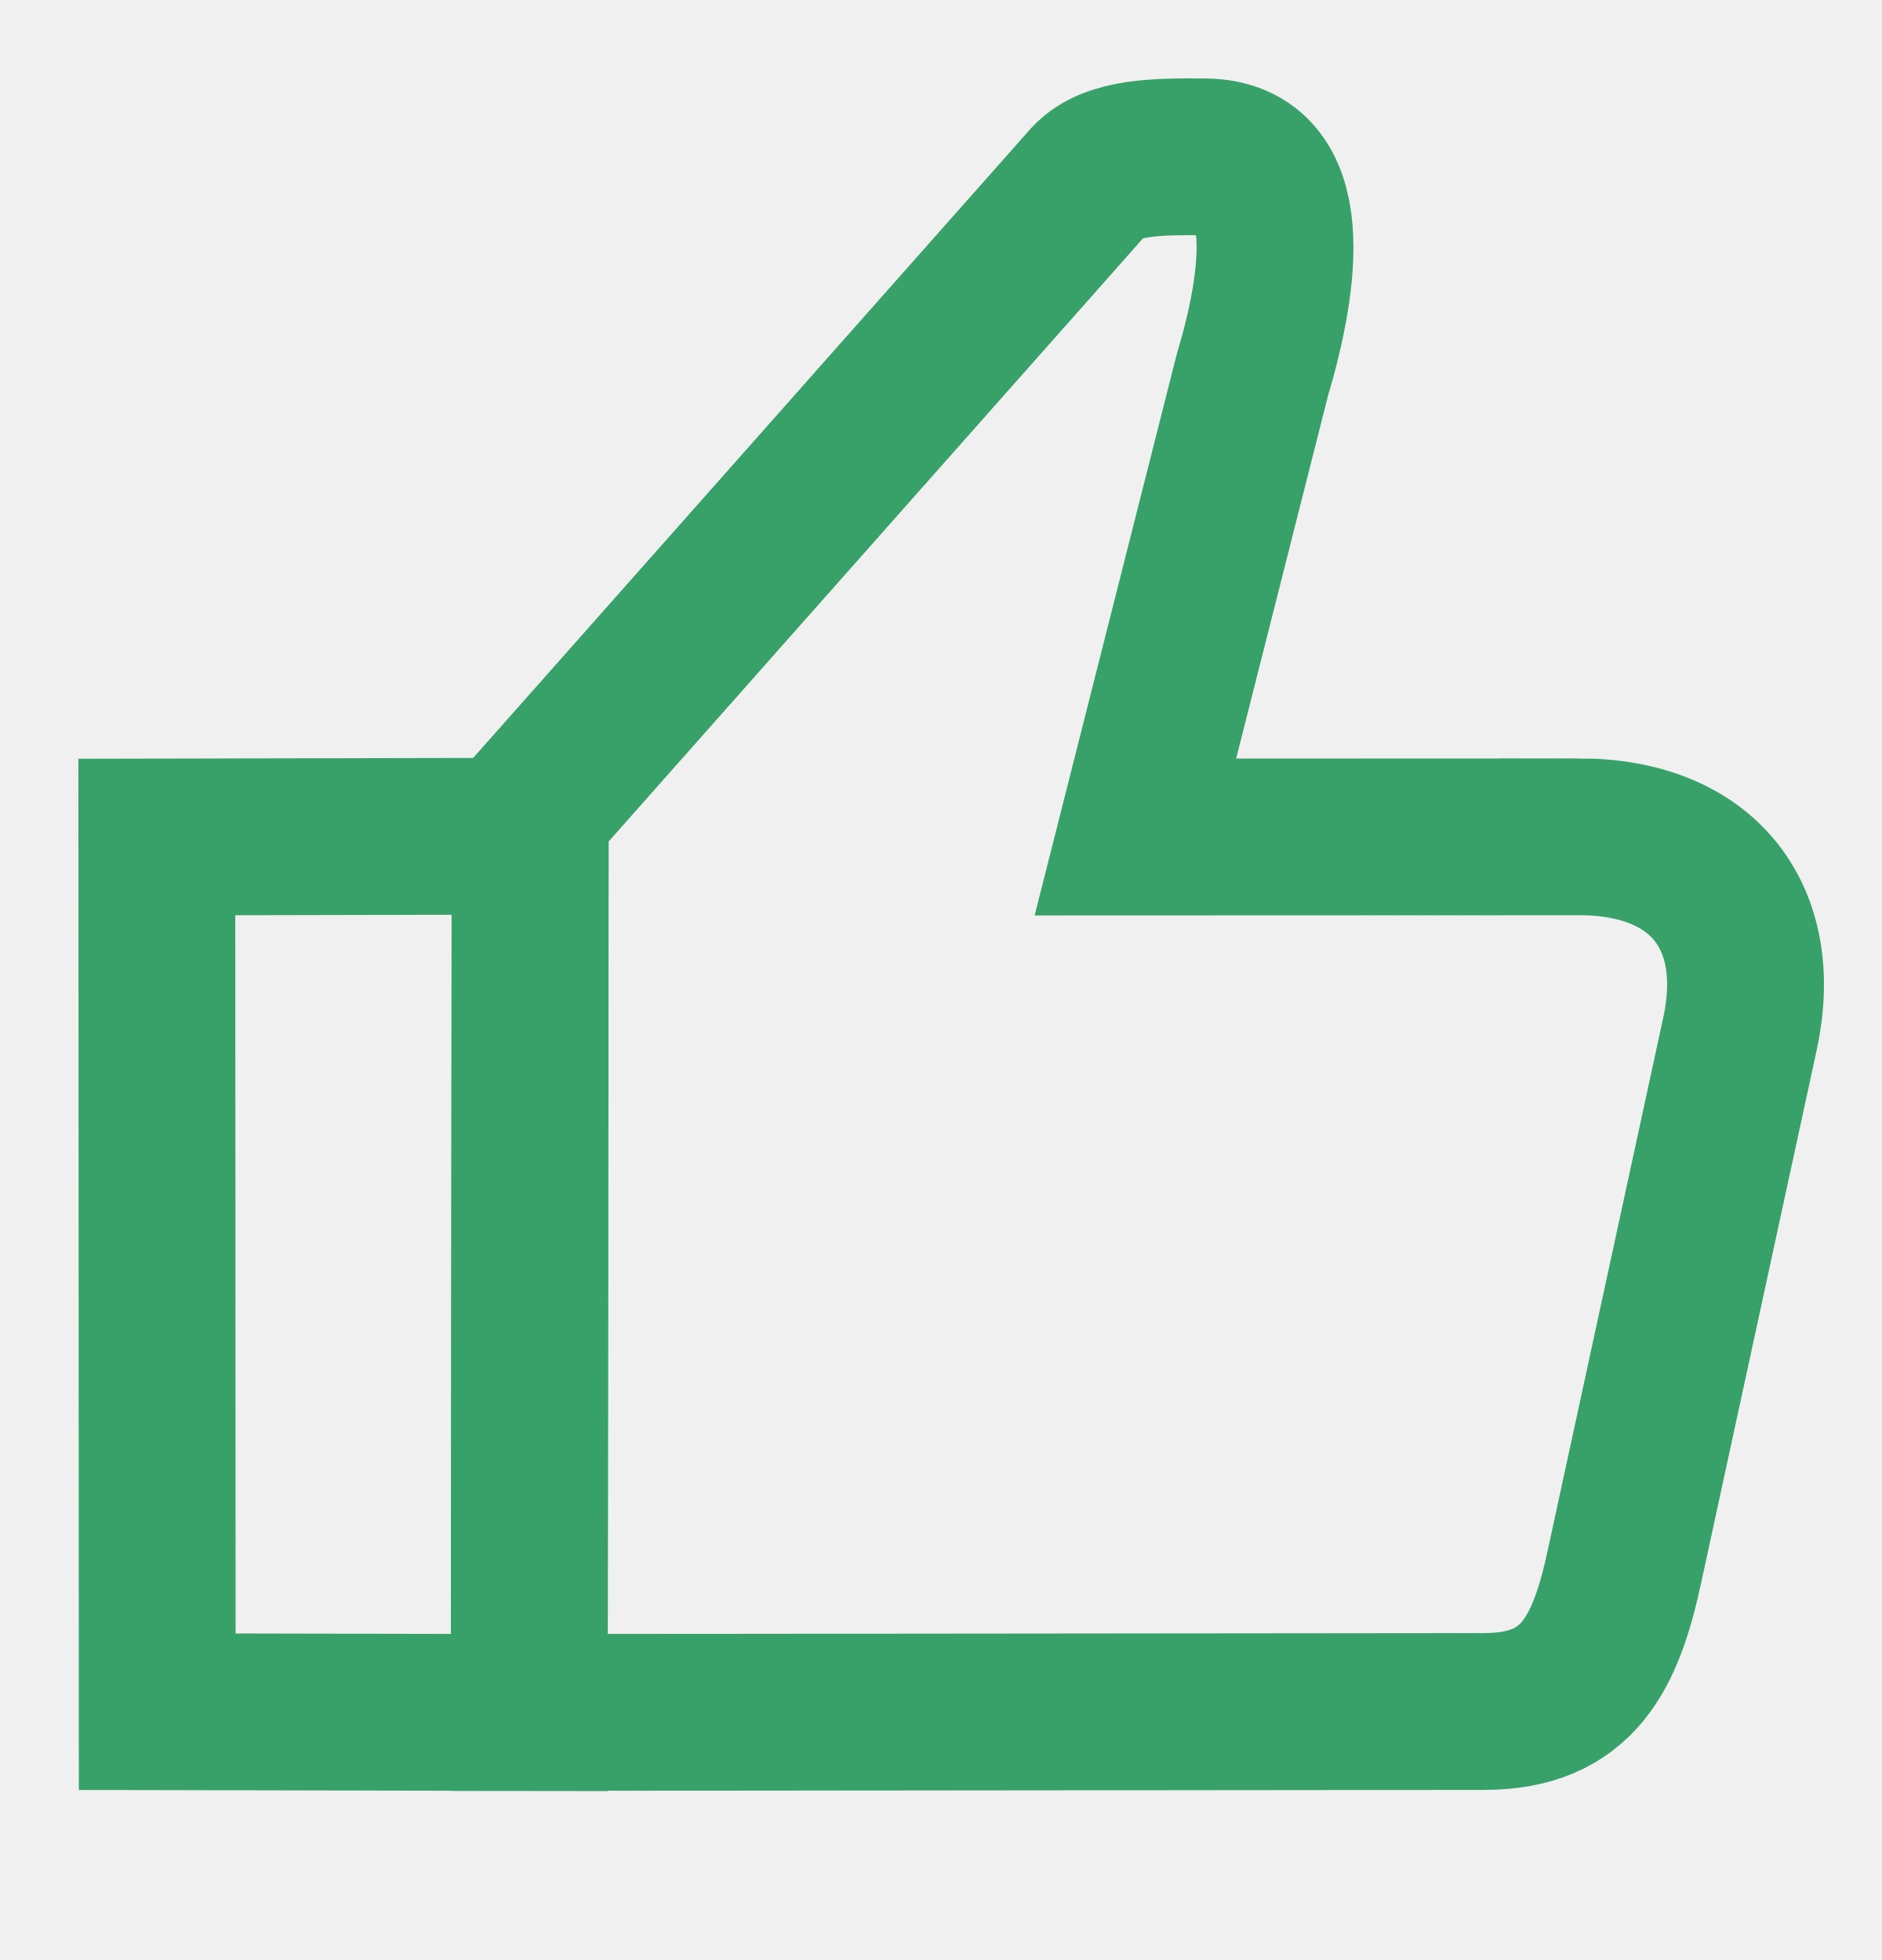
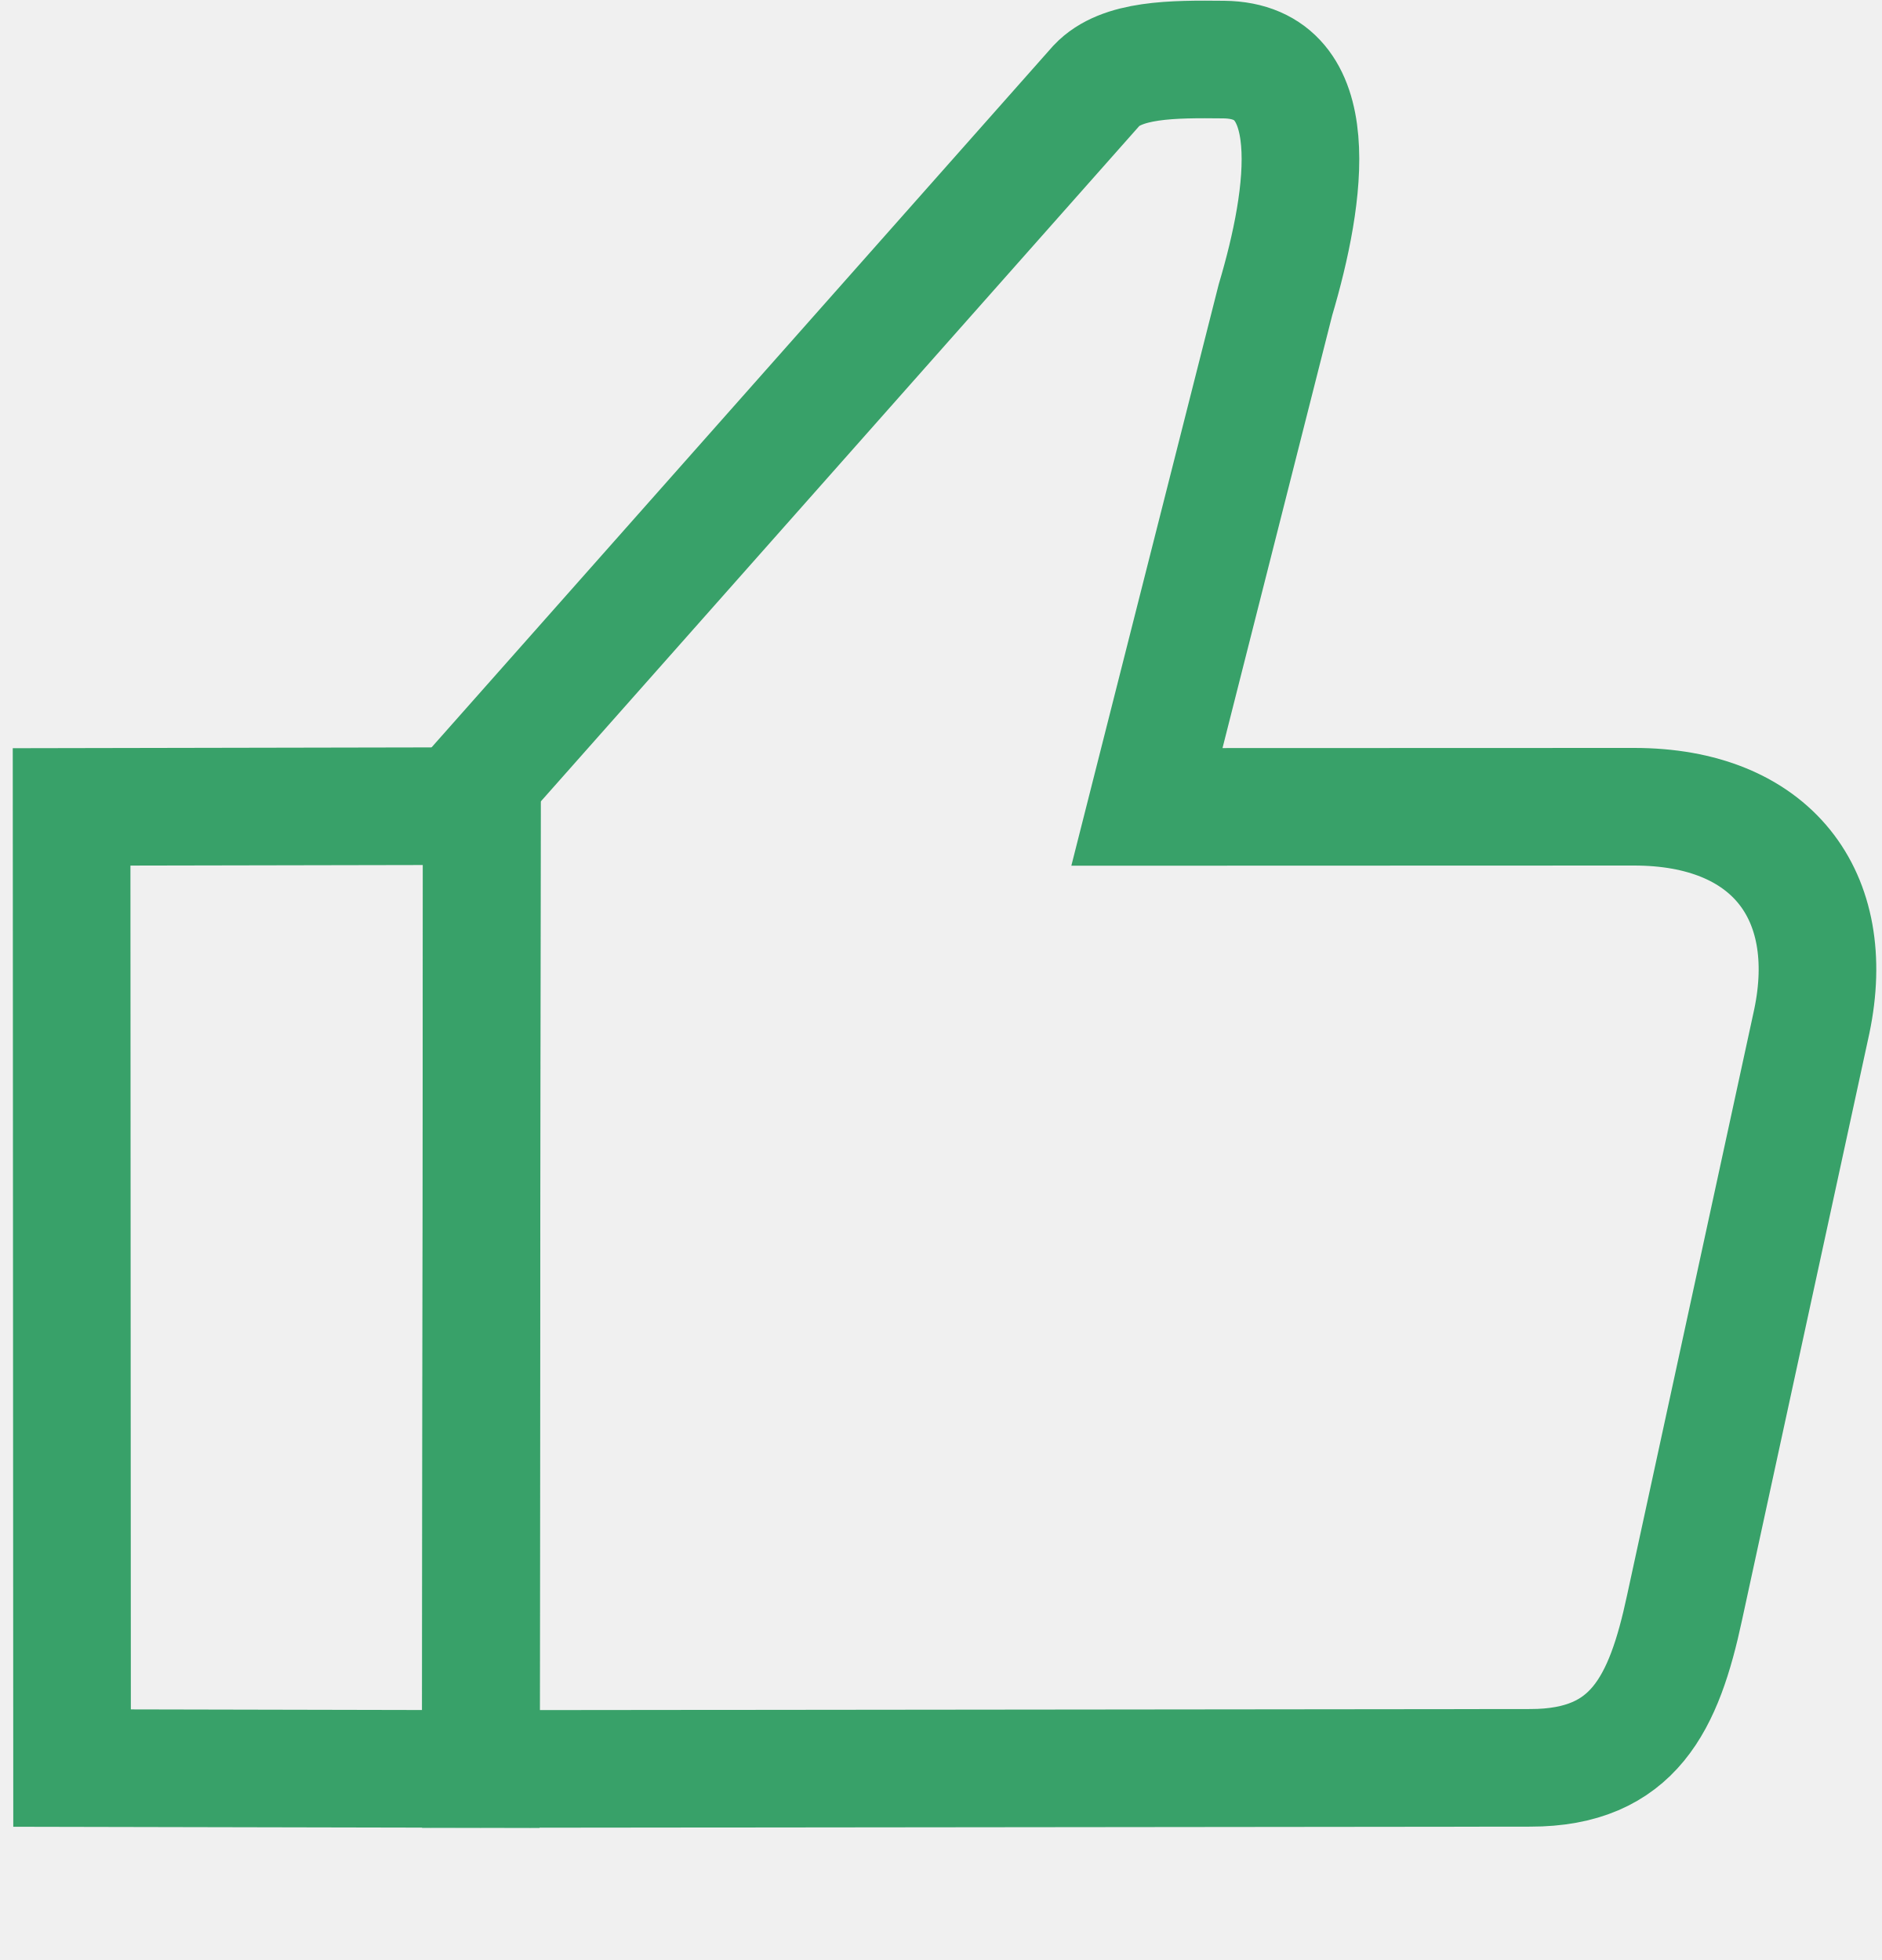
<svg xmlns="http://www.w3.org/2000/svg" width="24" height="25" fill="none">
  <mask id="a" style="mask-type:luminance" maskUnits="userSpaceOnUse" x="0" y="0" width="24" height="24">
    <path d="M0 0h24v23.482H0V0Z" fill="#fff" />
  </mask>
-   <g mask="url(#a)" stroke="#38A169" stroke-width="2">
-     <path d="m20.131 10.674-5.652.002 1.49-5.886c.362-1.215.59-2.776-.6-2.789-.591-.005-1.185-.005-1.476.302L6.76 10.356l-.01 11.486 12.178-.012c1.199 0 1.552-.75 1.79-1.86l1.476-6.807c.306-1.463-.468-2.49-2.063-2.49Z" />
-     <path d="M6.762 10.666 2 10.676l.005 11.157 4.744.01.013-11.177Z" />
+   <g mask="url(#a)" stroke="#38A169" stroke-width="1.5">
+     <path d="m20.838 10.29-6.212.002 1.639-6.467c.397-1.336.648-3.052-.66-3.065-.65-.007-1.303-.007-1.622.332l-7.84 8.85-.01 12.621 13.383-.014c1.317 0 1.705-.824 1.966-2.043l1.623-7.48c.336-1.608-.515-2.736-2.267-2.736Z" />
+     <path d="m6.146 10.282-5.233.01.006 12.26 5.213.011.014-12.281Z" />
  </g>
</svg>
